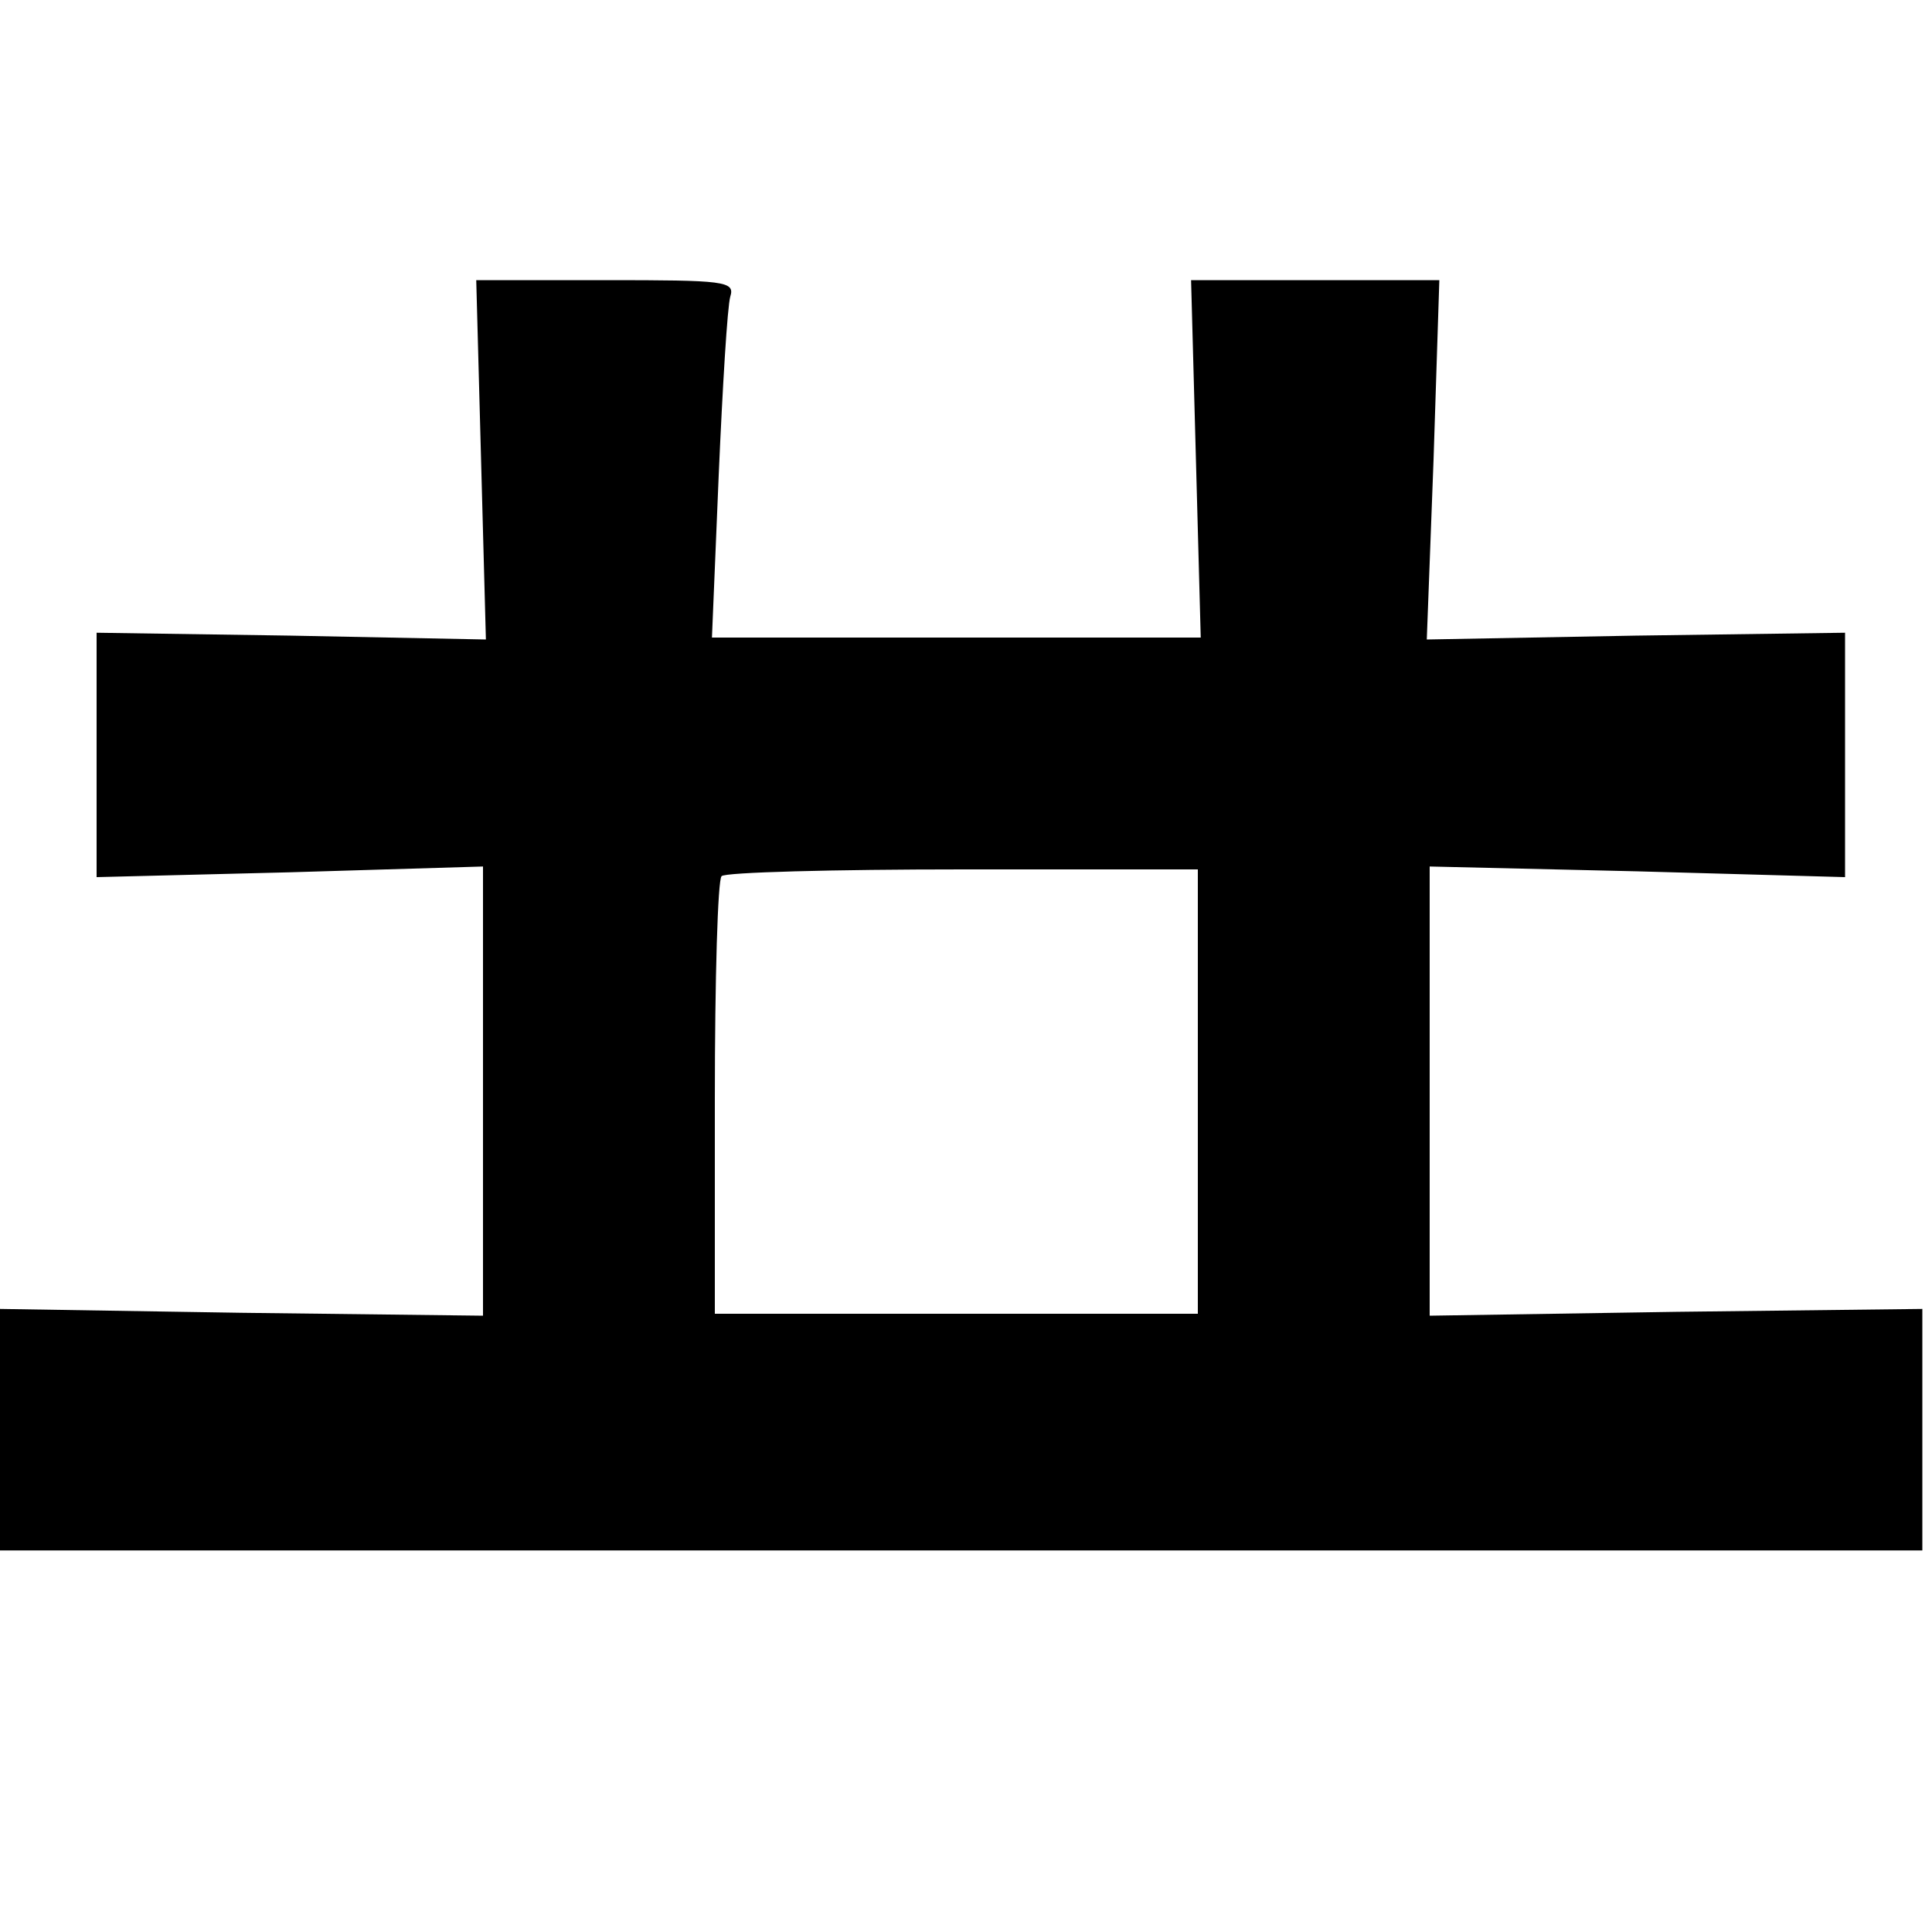
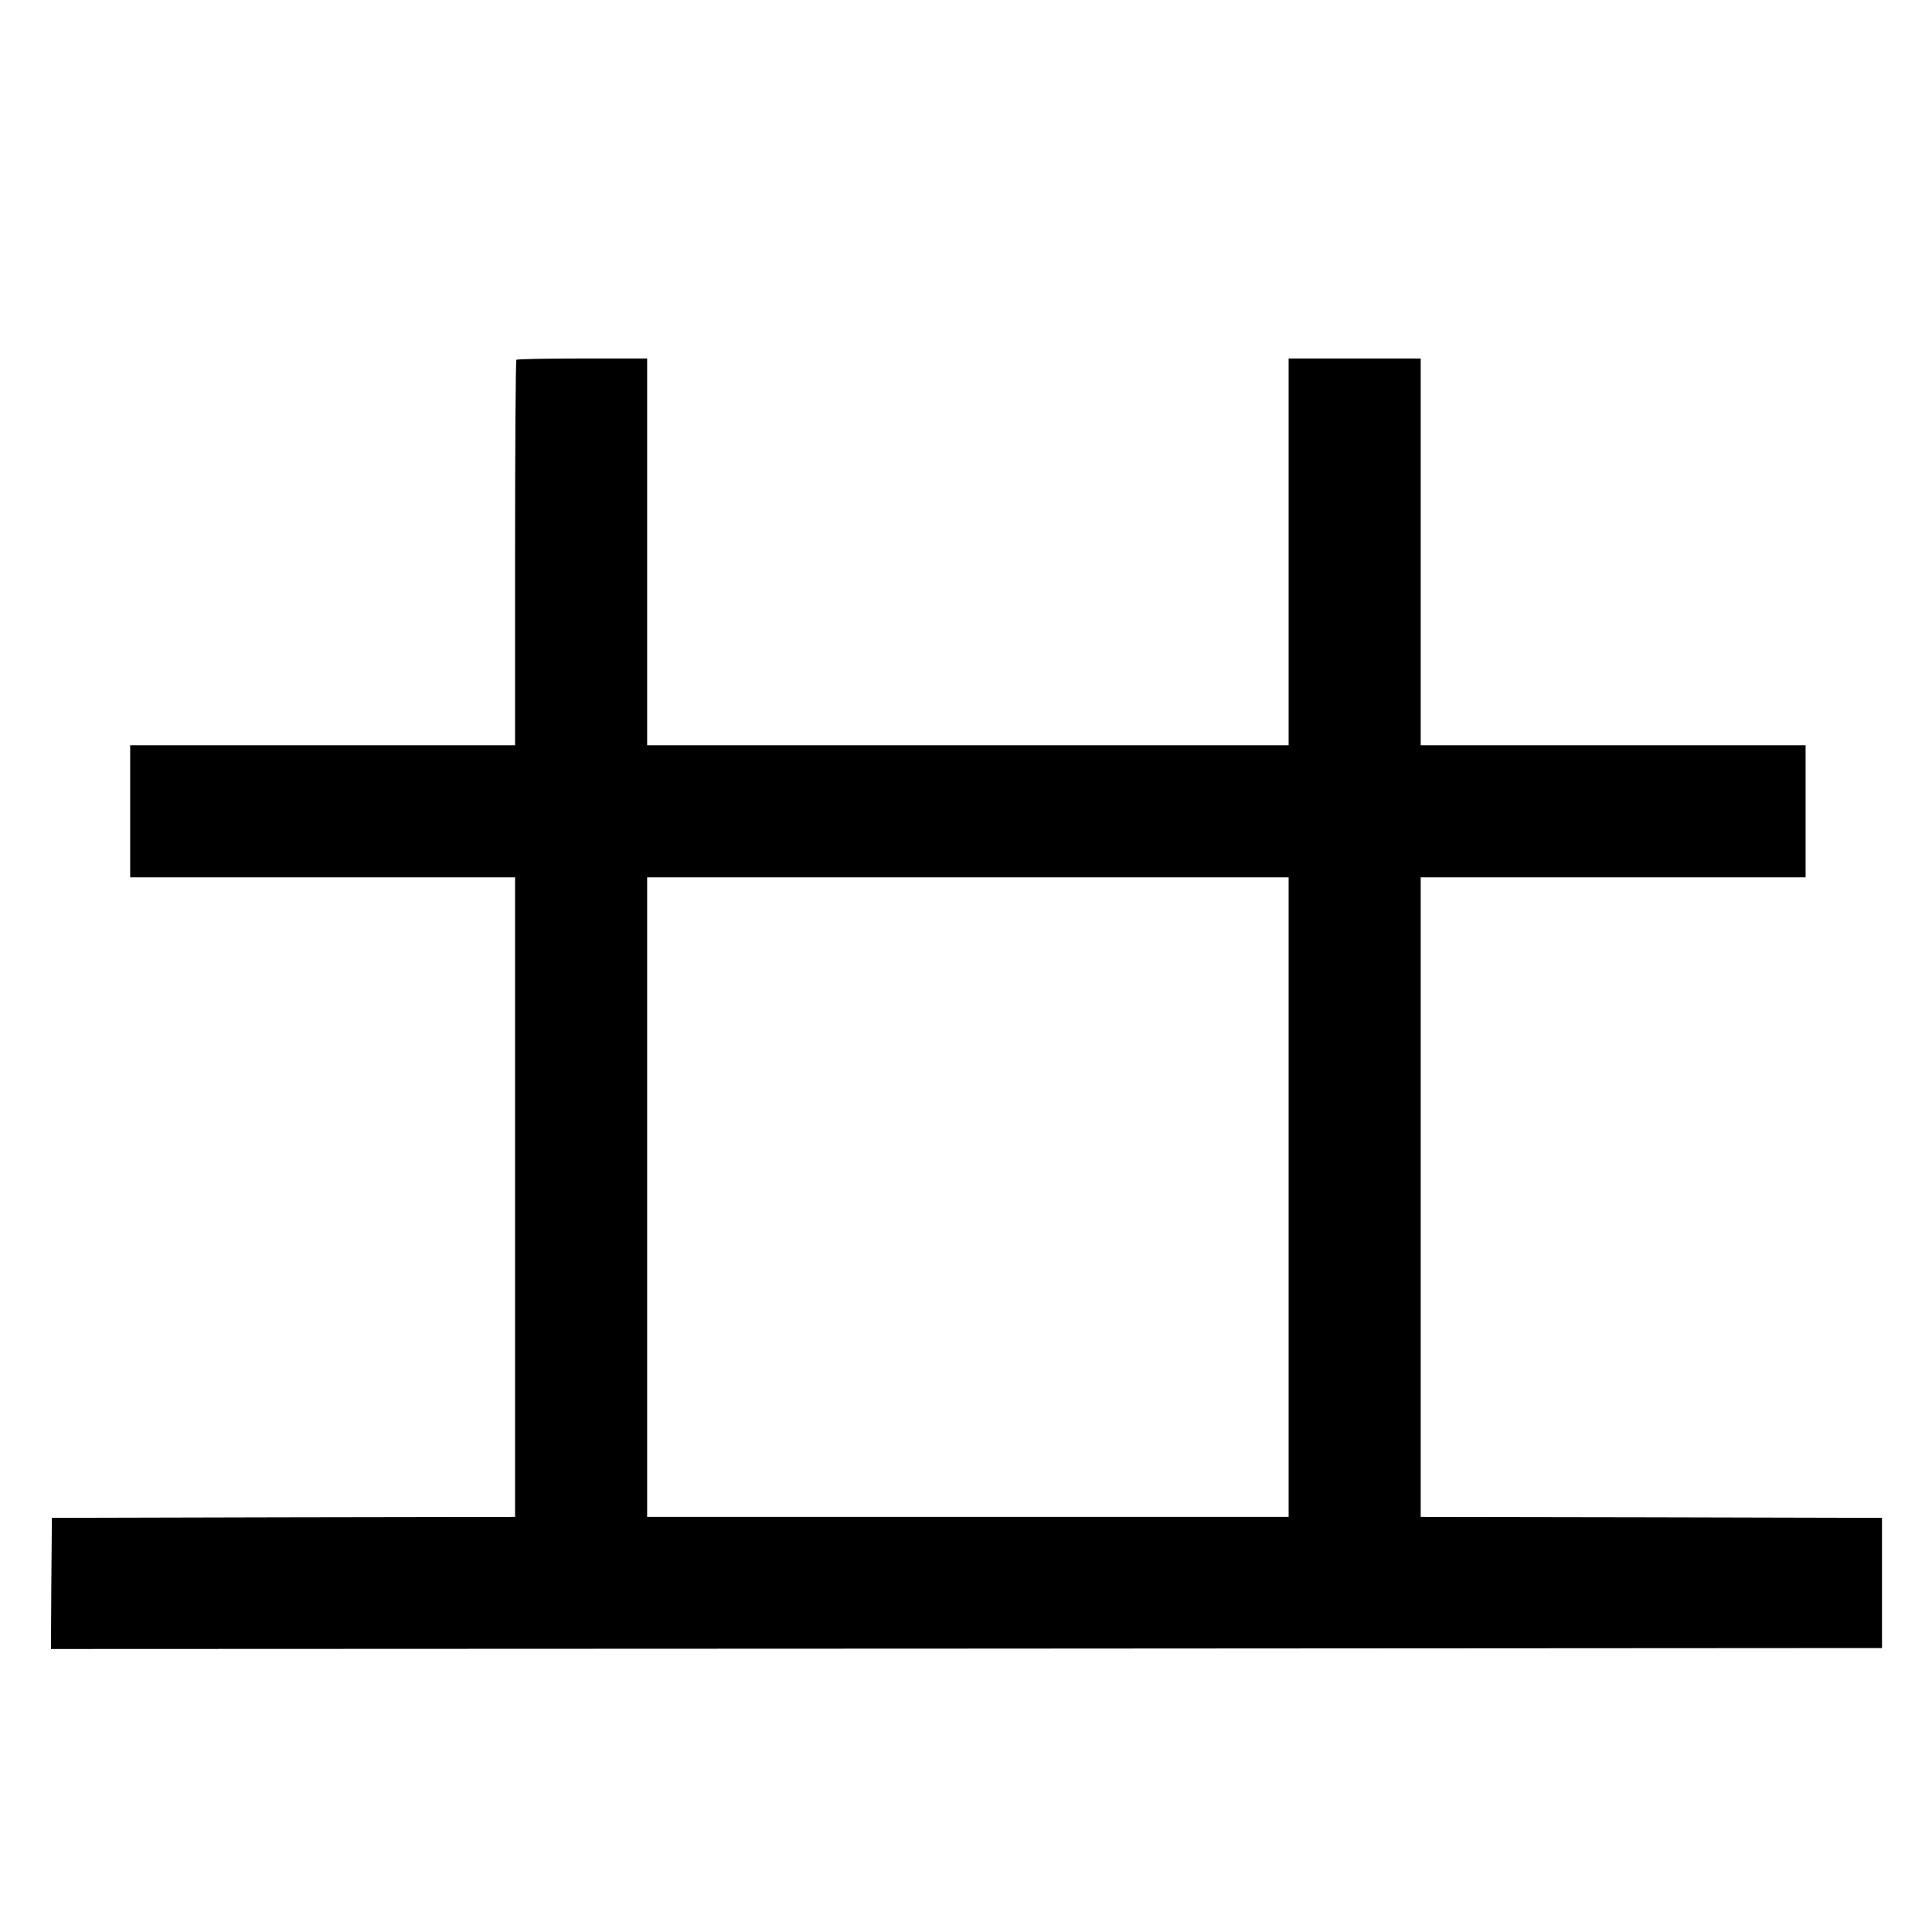
- <svg xmlns="http://www.w3.org/2000/svg" version="1.0" width="200pt" height="200pt" viewBox="0 0 200 200" preserveAspectRatio="xMidYMid meet">
-   <g transform="translate(0,200) scale(0.1,-0.1)" fill="#000000" stroke="none">
-     <path d="M498 1524 l5 -186 -202 4 -201 3 0 -127 0 -126 200 5 200 6 0 -233 0 -232 -250 3 -250 4 0 -125 0 -125 995 0 995 0 0 125 0 125 -255 -3 -255 -4 0 232 0 233 215 -5 215 -6 0 127 0 126 -217 -3 -216 -4 7 186 6 186 -129 0 -128 0 5 -185 5 -185 -253 0 -253 0 7 168 c4 92 9 175 12 185 5 16 -6 17 -129 17 l-134 0 5 -186z m742 -654 l0 -230 -250 0 -250 0 0 223 c0 123 3 227 7 230 3 4 116 7 250 7 l243 0 0 -230z" />
+ <svg xmlns="http://www.w3.org/2000/svg" version="1.0" width="1024pt" height="1024pt" viewBox="0 0 1024 1024" preserveAspectRatio="xMidYMid meet">
+   <g transform="translate(0,1024) scale(0.1,-0.1)" fill="#000000" stroke="none">
+     <path d="M2737 8333 c-4 -3 -7 -465 -7 -1025 l0 -1018 -1020 0 -1020 0 0 -350 0 -350 1020 0 1020 0 0 -1695 0 -1695 -1227 -2 -1228 -3 -3 -348 -2 -347 4852 2 4853 3 0 345 0 345 -1222 3 -1223 2 0 1695 0 1695 1020 0 1020 0 0 350 0 350 -1020 0 -1020 0 0 1025 0 1025 -350 0 -350 0 0 -1025 0 -1025 -1700 0 -1700 0 0 1025 0 1025 -343 0 c-189 0 -347 -3 -350 -7z m4093 -4438 l0 -1695 -1700 0 -1700 0 0 1695 0 1695 1700 0 1700 0 0 -1695z" />
  </g>
</svg>
